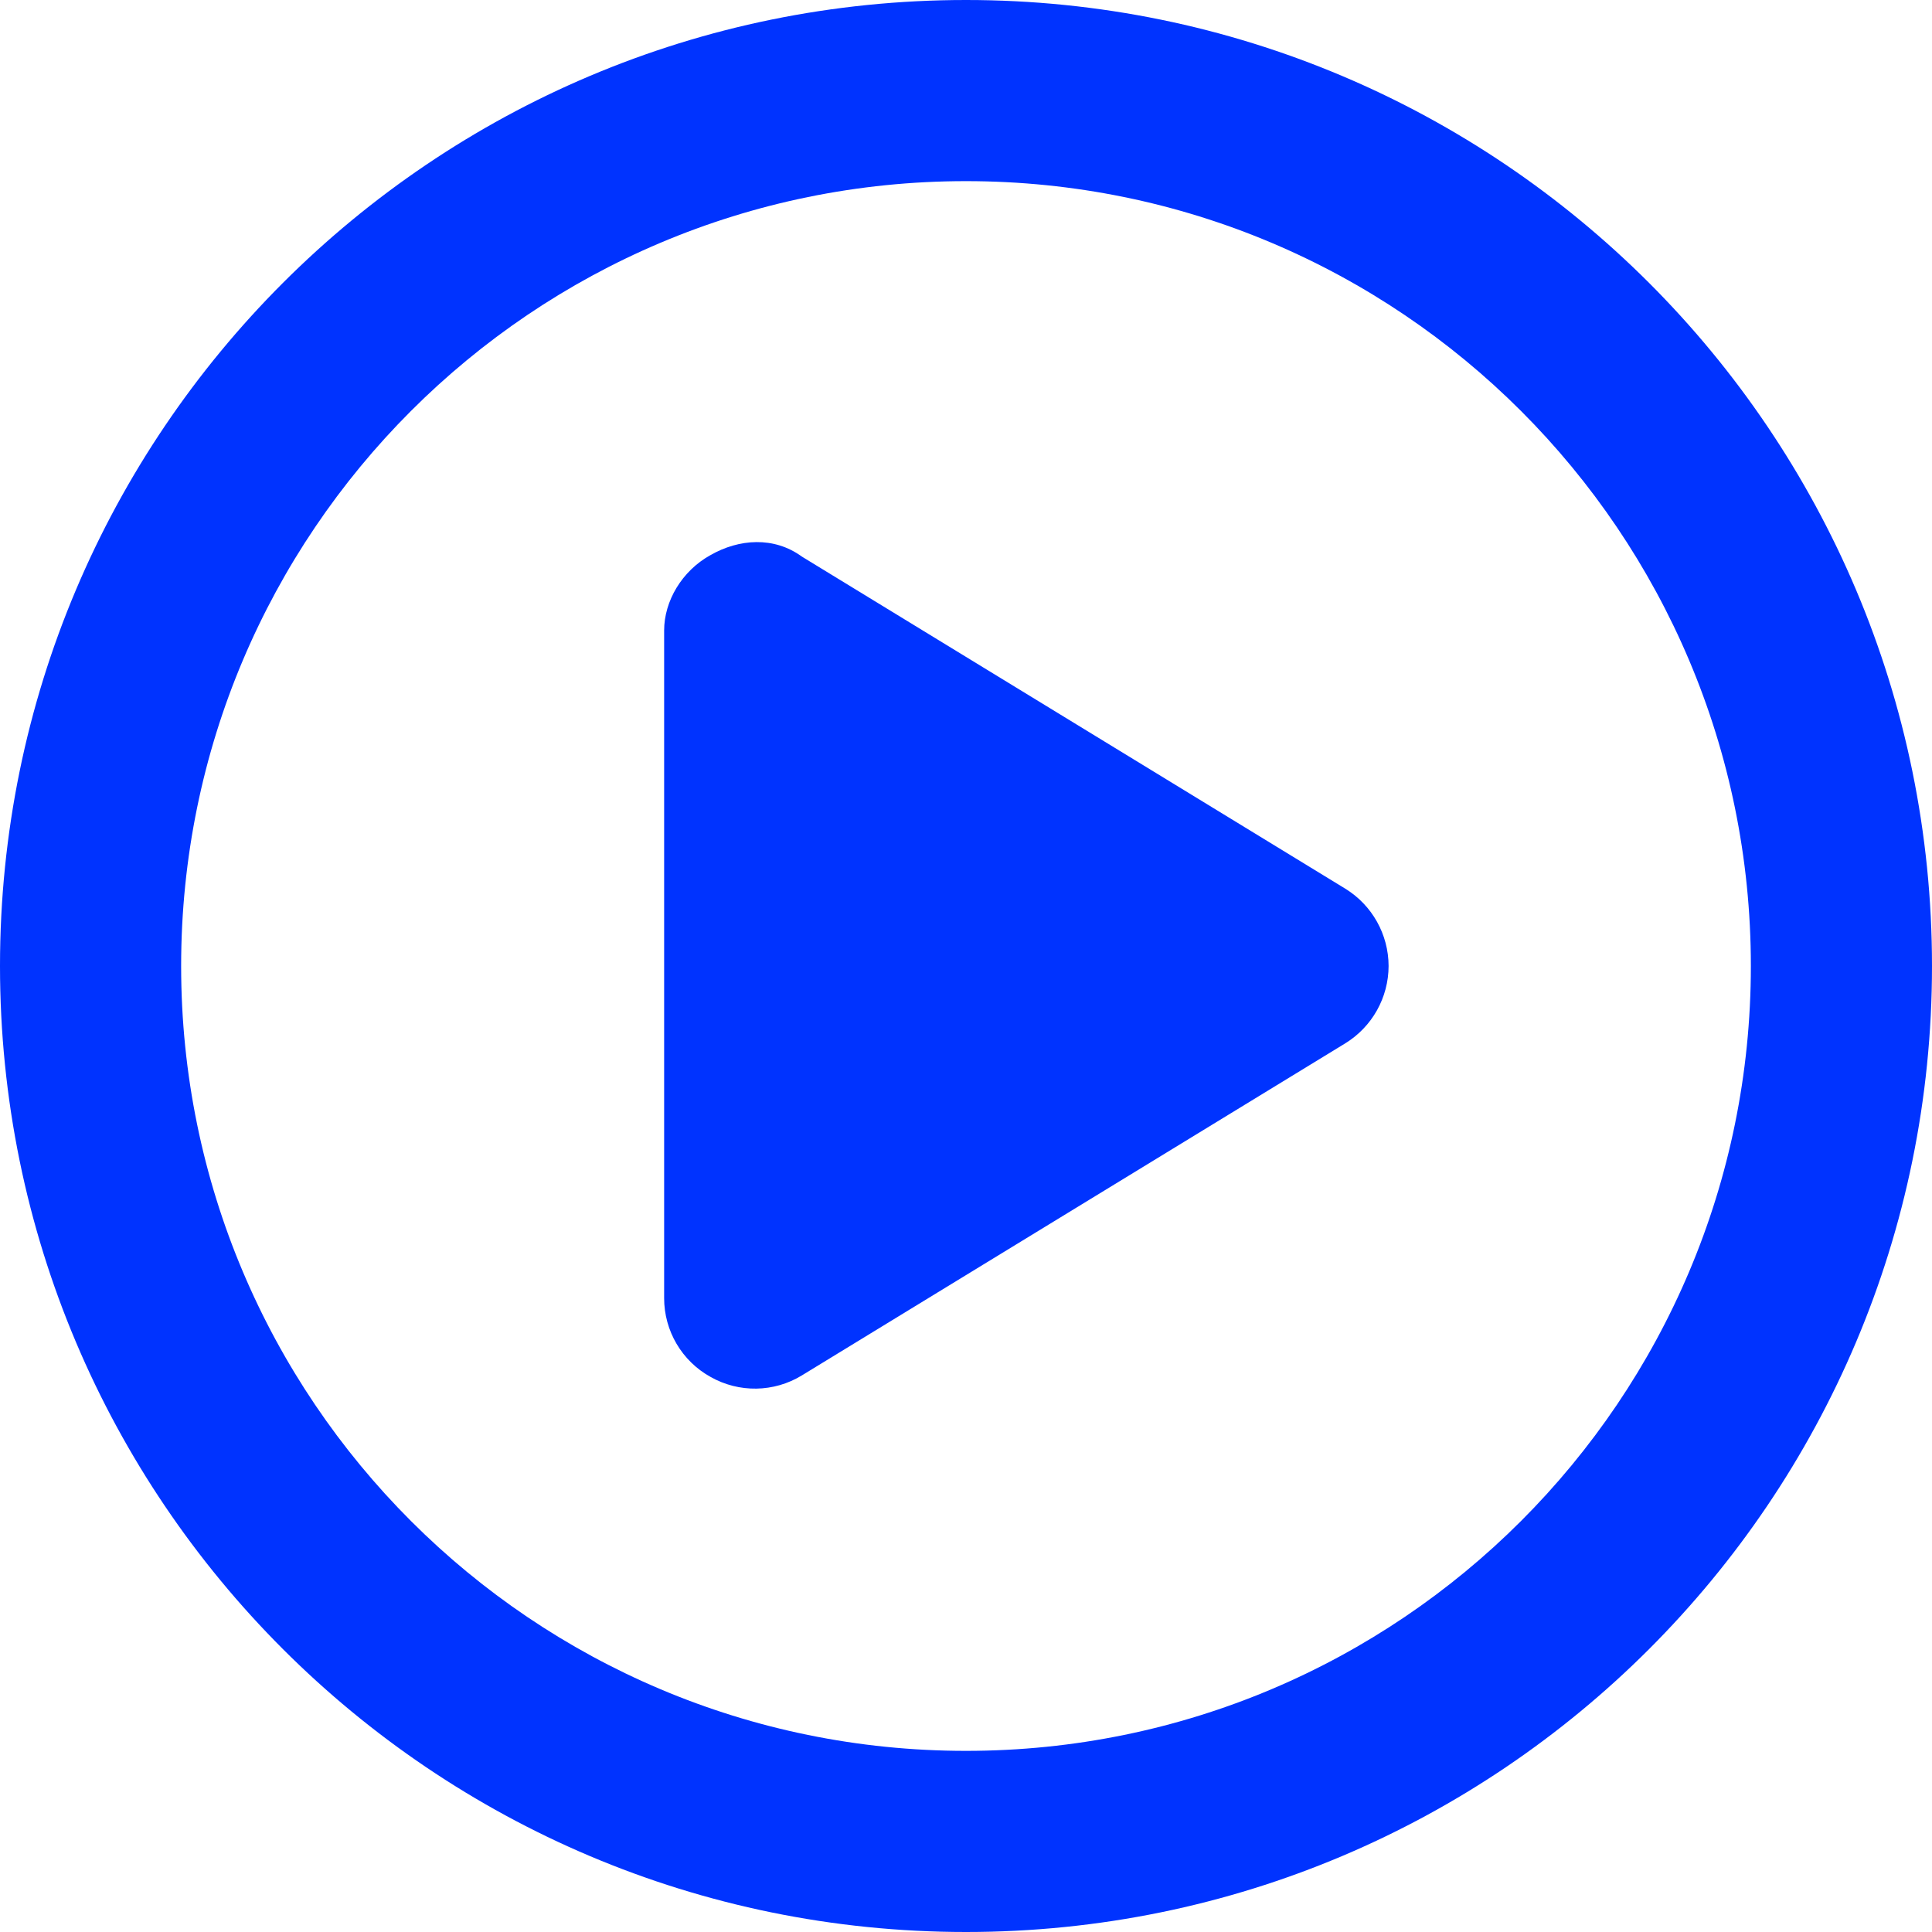
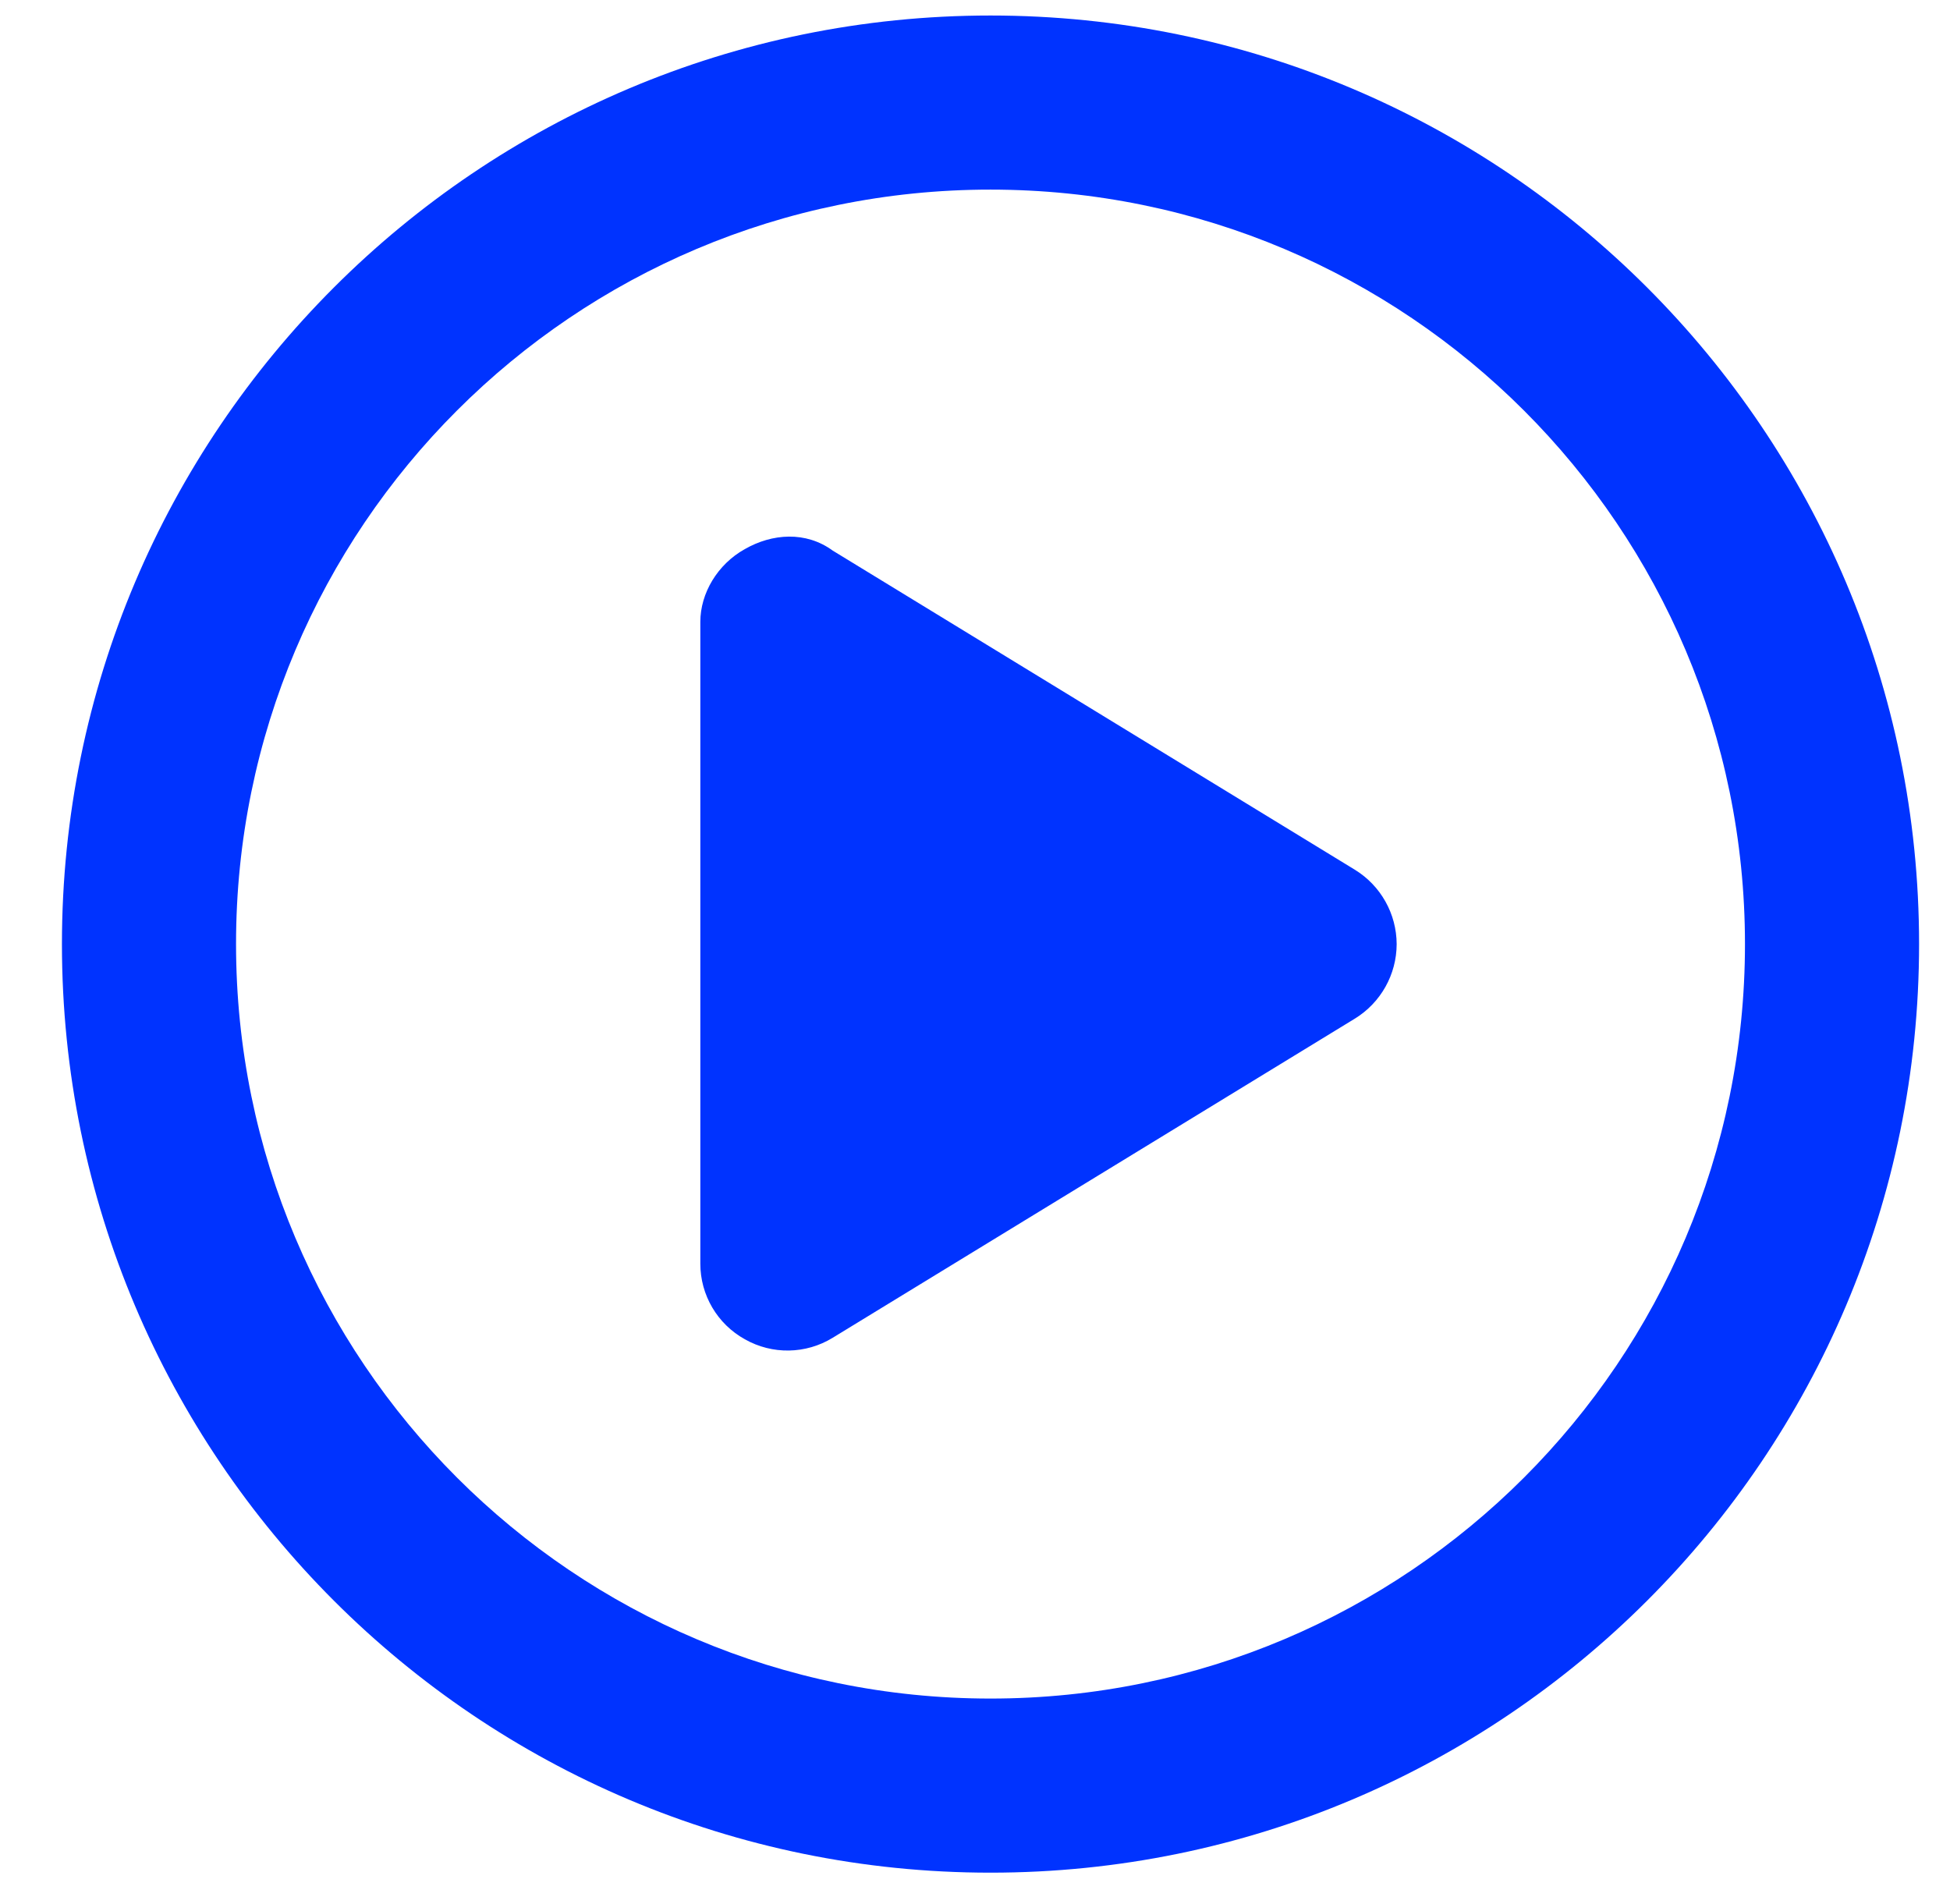
- <svg xmlns="http://www.w3.org/2000/svg" width="45" height="45" fill="#03f" aria-hidden="true">
-   <path d="M16.55 12.929c.659-.378 1.476-.44 2.127.035l12.656 7.734a2.12 2.12 0 0 1 1.01 1.802 2.12 2.12 0 0 1-1.01 1.802l-12.656 7.734a2.095 2.095 0 0 1-2.127.035 2.096 2.096 0 0 1-1.081-1.837V14.686c0-.685.413-1.388 1.08-1.757ZM45 22.5C45 34.928 34.928 45 22.5 45S0 34.928 0 22.5 10.072 0 22.5 0 45 10.072 45 22.5ZM22.5 4.219C12.401 4.219 4.219 12.4 4.219 22.5c0 10.099 8.182 18.281 18.281 18.281 10.099 0 18.281-8.182 18.281-18.281 0-10.099-8.182-18.281-18.281-18.281Z" />
+ <svg xmlns="http://www.w3.org/2000/svg" width="21" height="20.5" fill="#03F" viewBox="11.833 12.333 21 20.5">
+   <path d="M19.855 18.246c.293-.168.656-.195.945.016l5.625 3.438a.944.944 0 0 1 .449.801.944.944 0 0 1-.449.801L20.8 26.74a.93.93 0 0 1-.945.016.93.93 0 0 1-.48-.816v-6.91c0-.307.184-.62.48-.784zM32.5 22.5c0 5.523-4.477 10-10 10s-10-4.477-10-10 4.477-10 10-10 10 4.477 10 10zm-10-8.125a8.123 8.123 0 0 0-8.125 8.125c0 4.488 3.637 8.125 8.125 8.125s8.125-3.637 8.125-8.125-3.637-8.125-8.125-8.125z" />
</svg>
